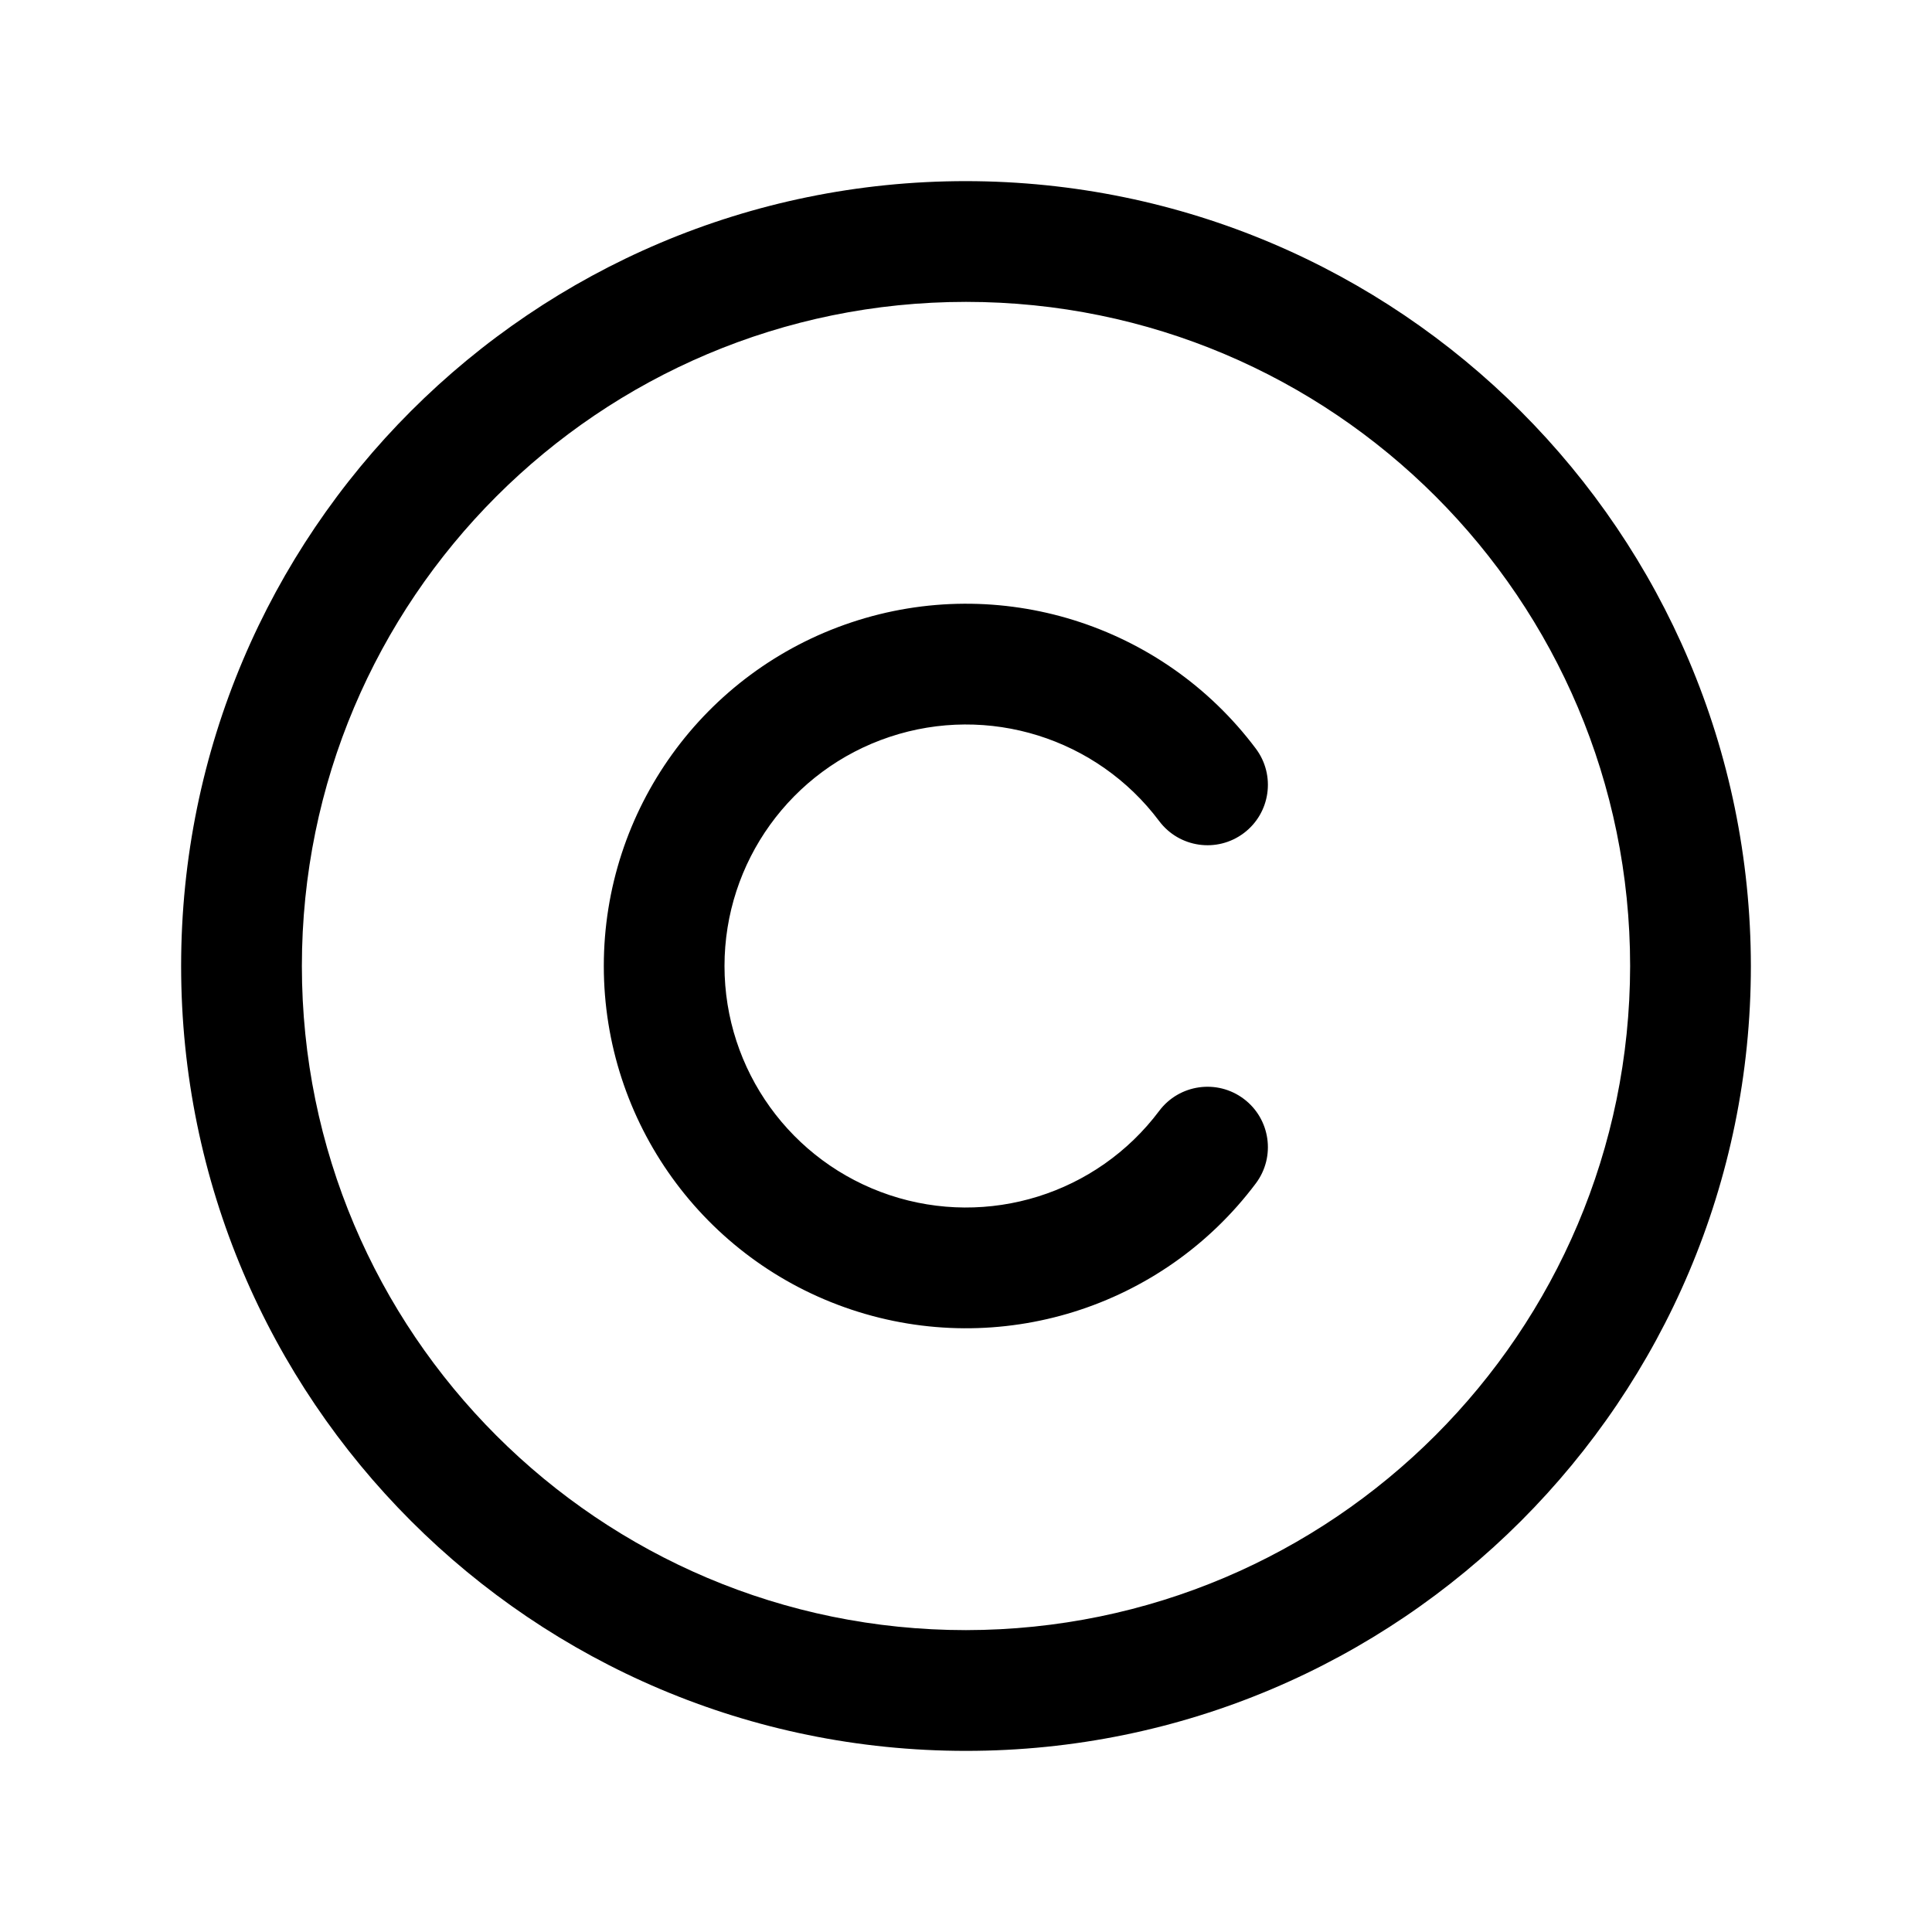
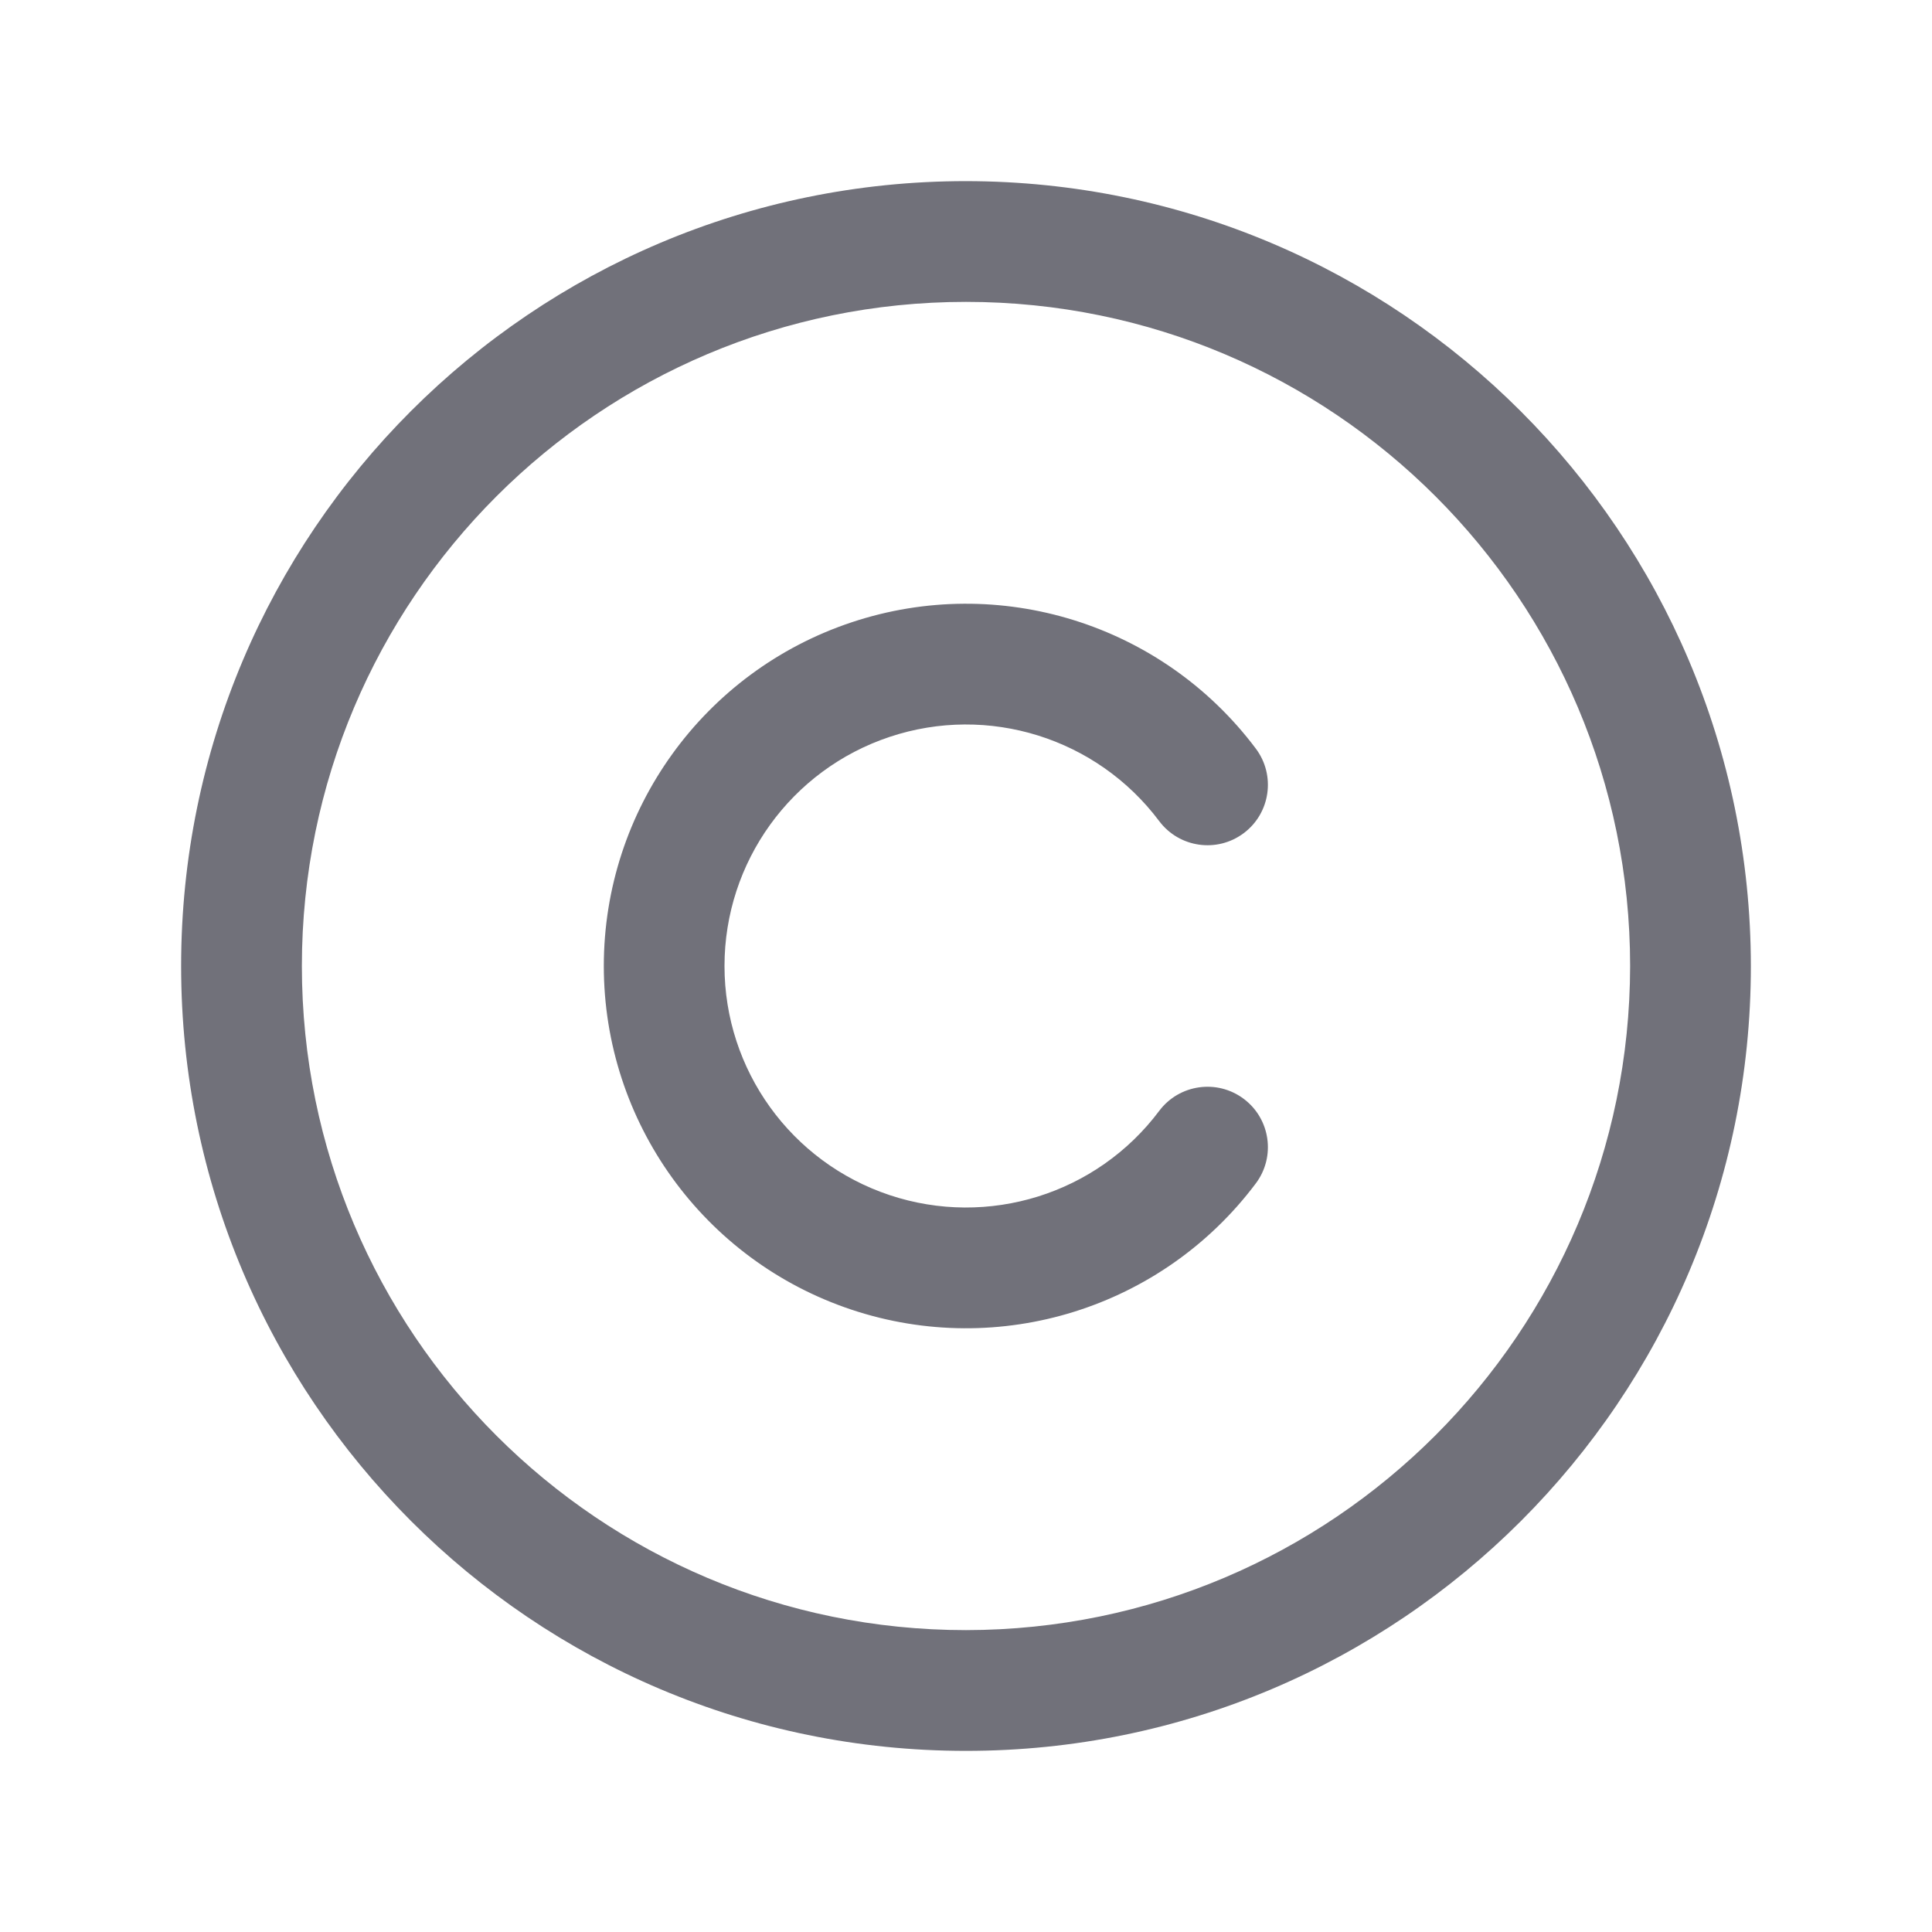
- <svg xmlns="http://www.w3.org/2000/svg" width="32" height="32" fill="#000000" viewBox="0 0 256 256">
+ <svg xmlns="http://www.w3.org/2000/svg" width="32" height="32" fill="#71717a" viewBox="0 0 256 256">
  <path d="M128,24A104,104,0,1,0,232,128,104.11,104.11,0,0,0,128,24Zm0,192a88,88,0,1,1,88-88A88.1,88.1,0,0,1,128,216ZM96,128a32,32,0,0,0,57.6,19.2,8,8,0,0,1,12.8,9.61,48,48,0,1,1,0-57.62,8,8,0,0,1-12.8,9.61A32,32,0,0,0,96,128Z" />
</svg>
